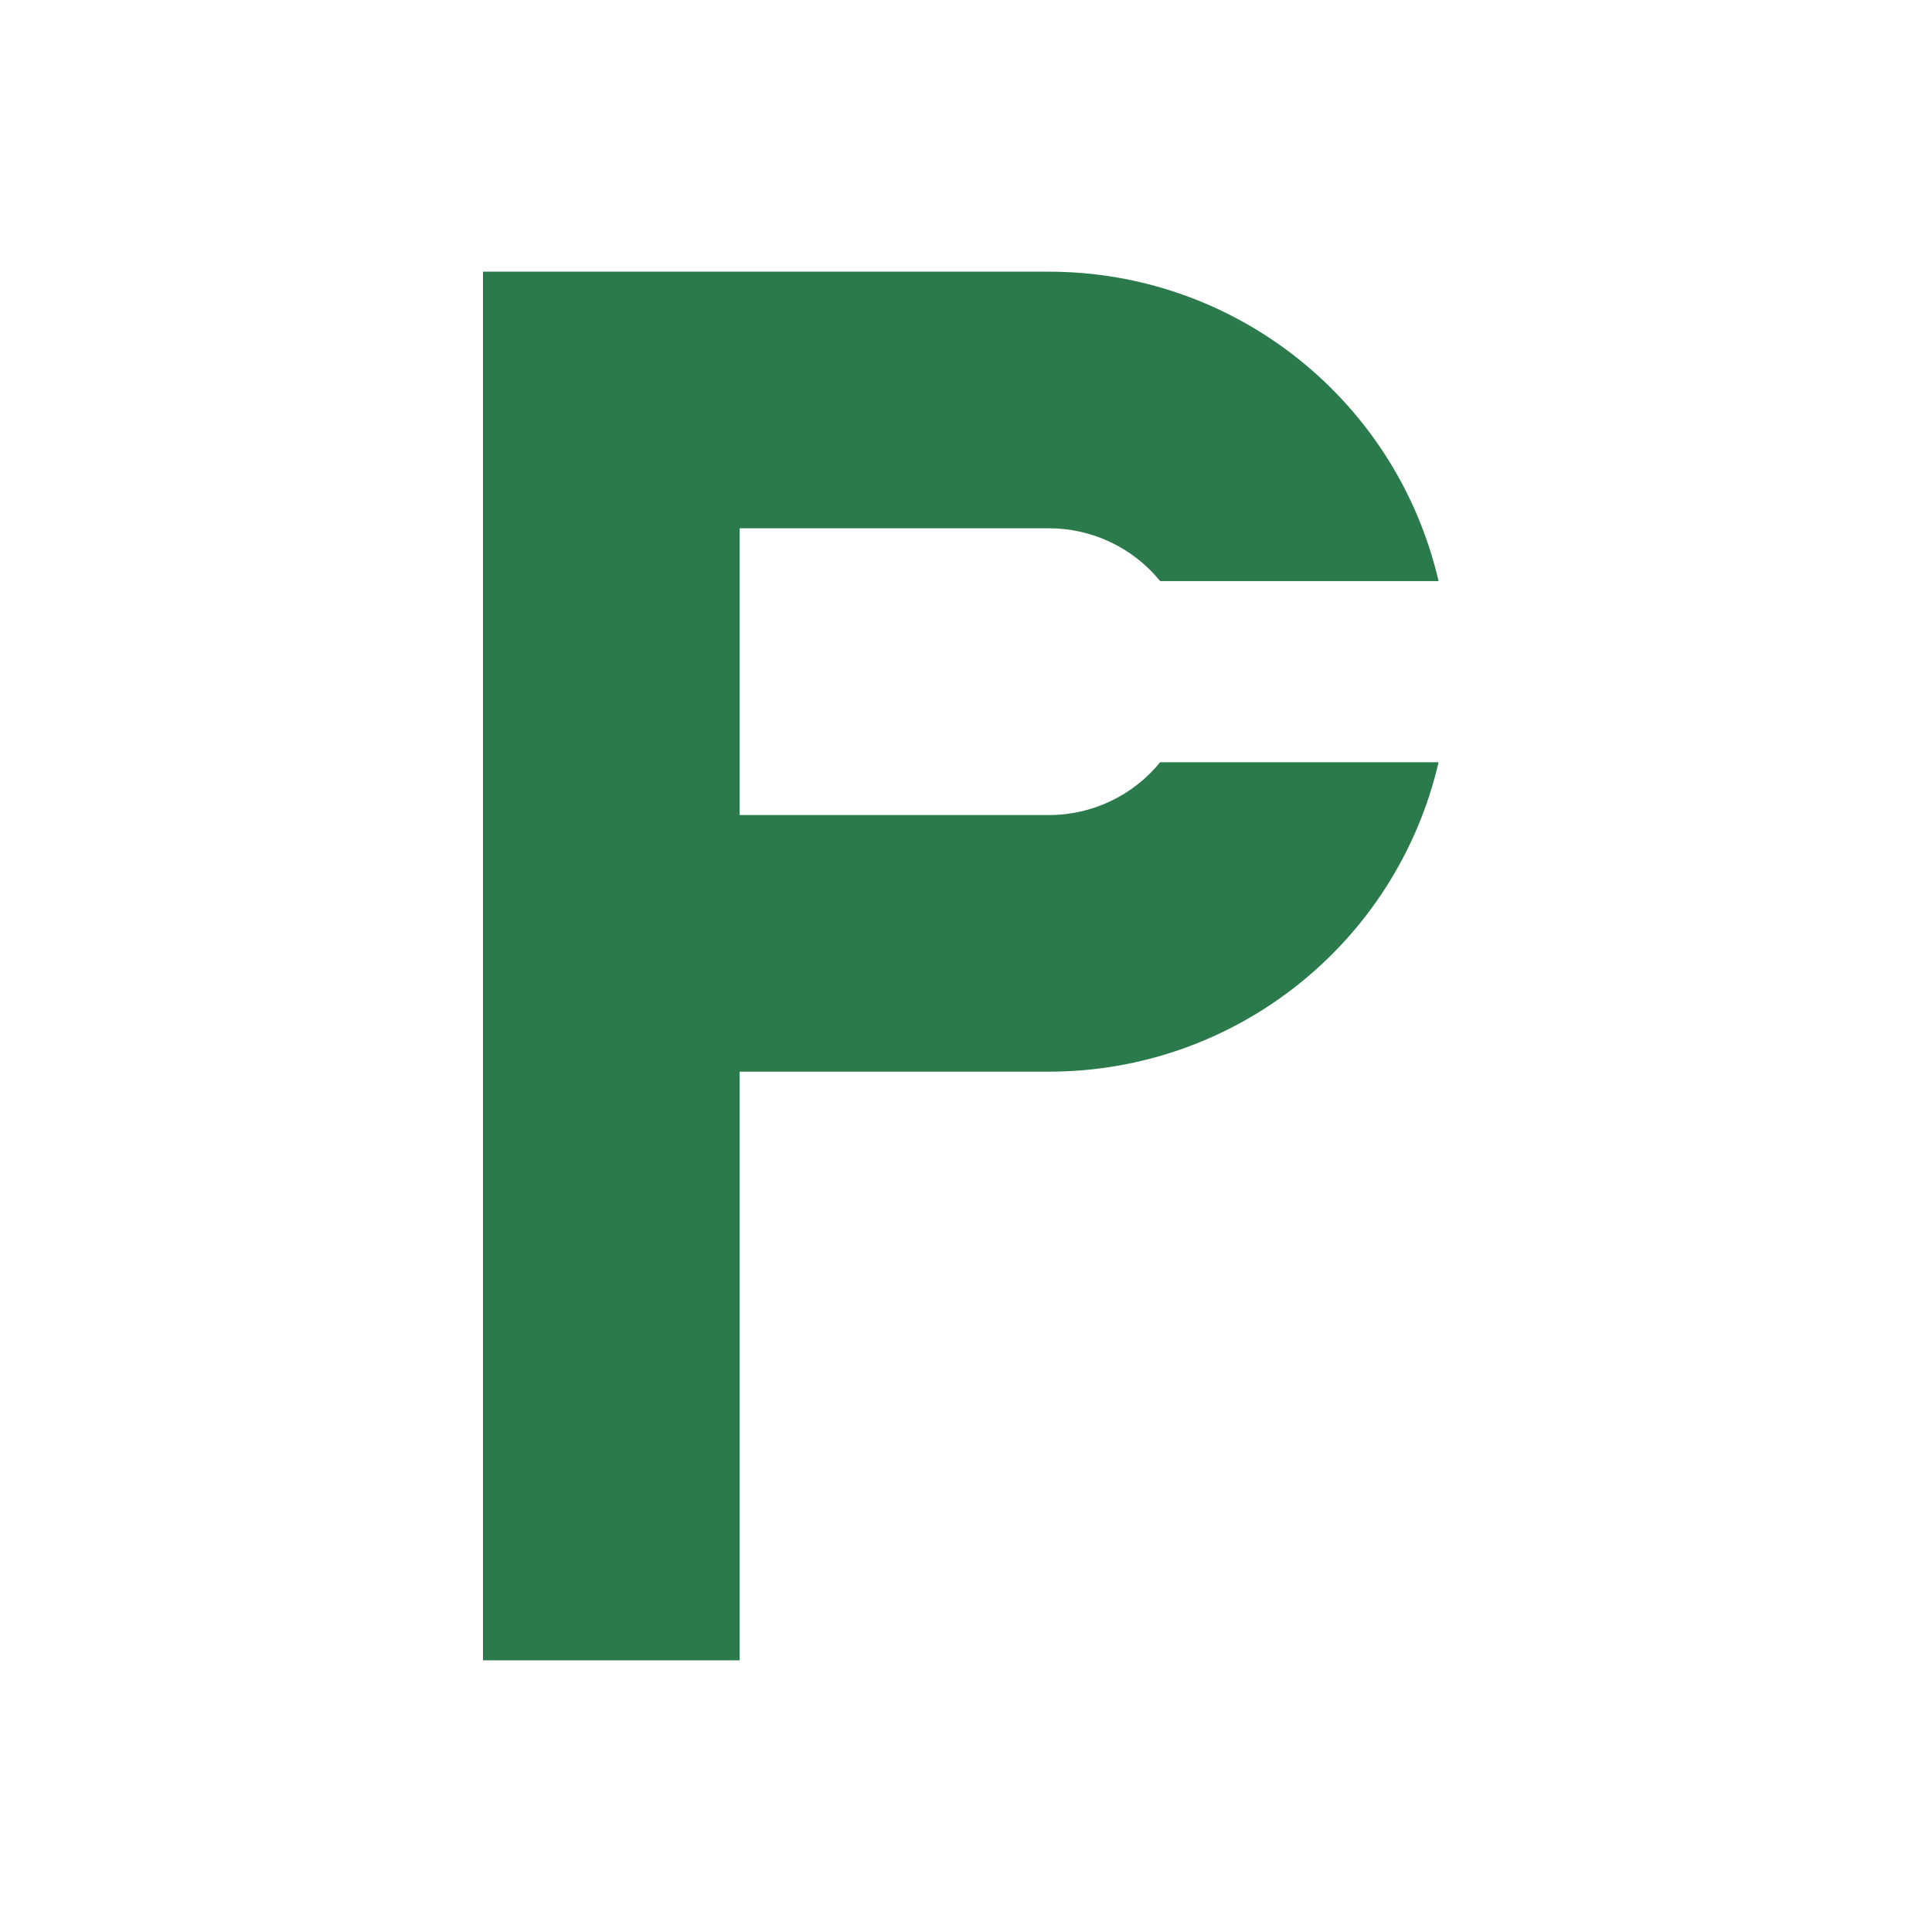
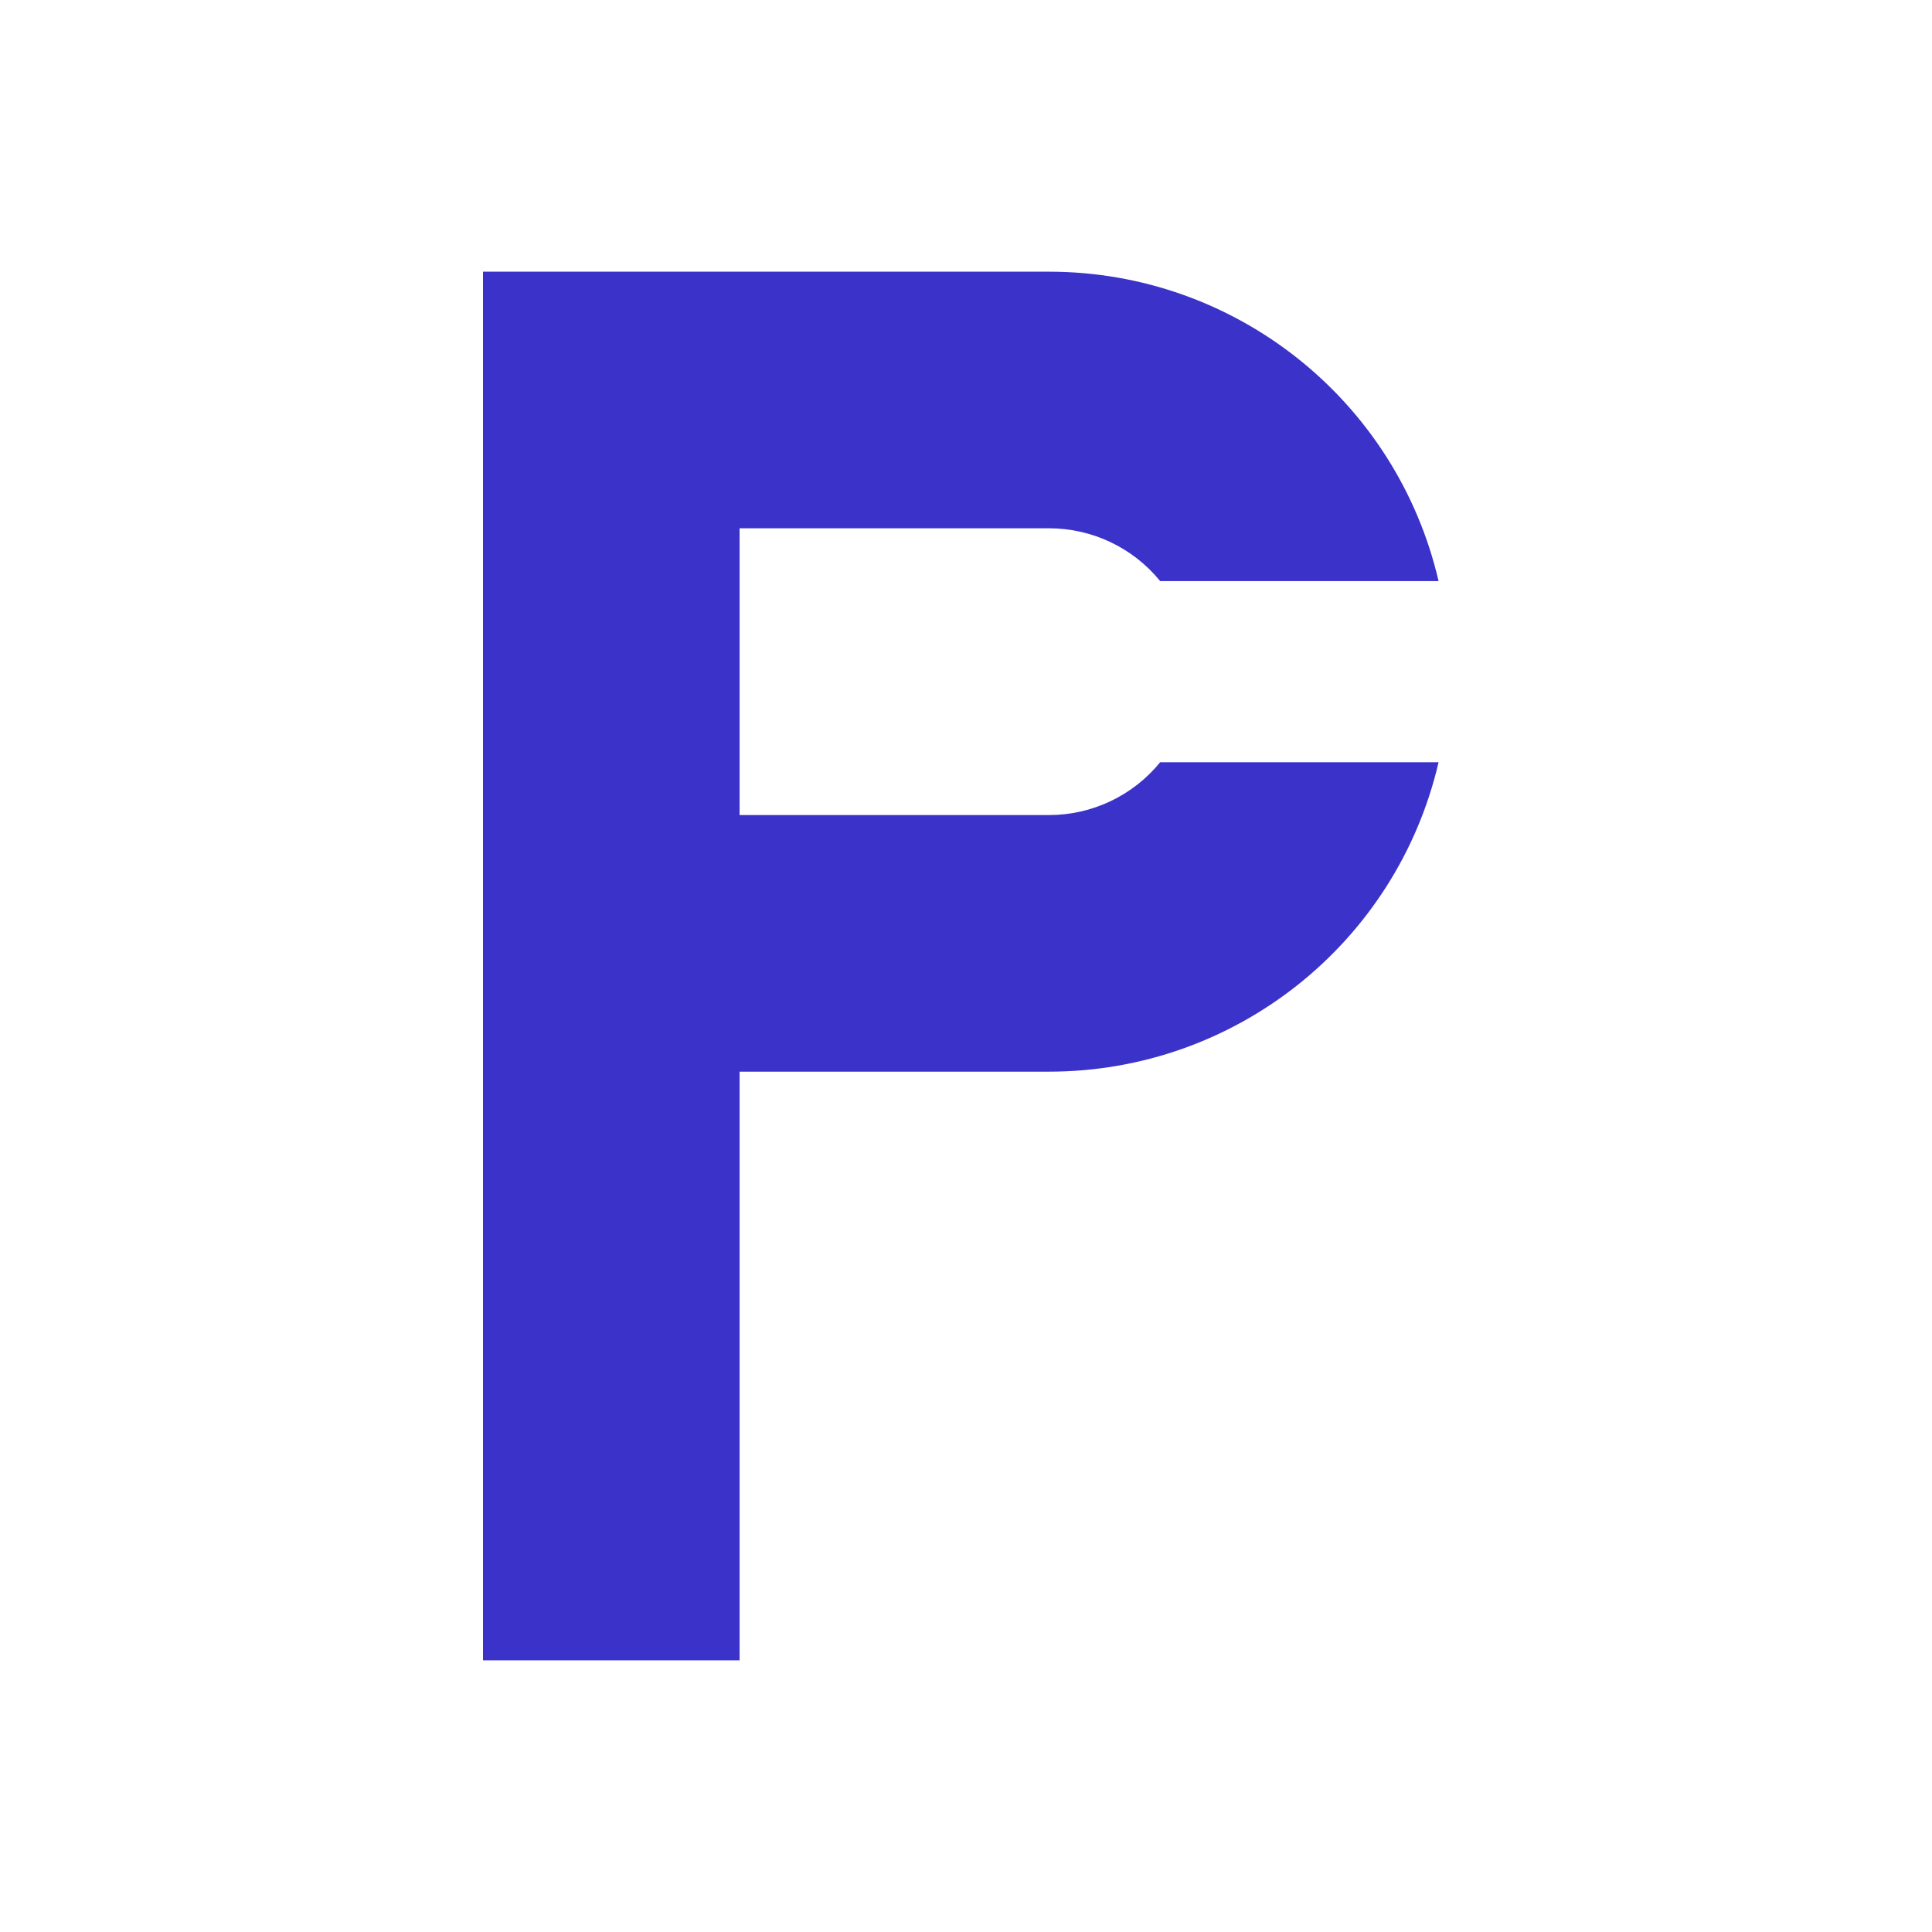
<svg xmlns="http://www.w3.org/2000/svg" viewBox="0 0 256 256" role="img" aria-label="Paddock">
-   <path transform="translate(-4 0)" fill="#2B7A4B" d="M68 36H143A53 53 0 0 1 194.62 77H157.73A19 19 0 0 0 143 70H102V108H143A19 19 0 0 0 157.73 101H194.62A53 53 0 0 1 143 142H102V220H68Z" />
+   <path transform="translate(-4 0)" fill="#3B33C9" d="M68 36H143A53 53 0 0 1 194.62 77H157.73A19 19 0 0 0 143 70H102V108H143A19 19 0 0 0 157.73 101H194.62A53 53 0 0 1 143 142H102V220H68Z" />
</svg>
